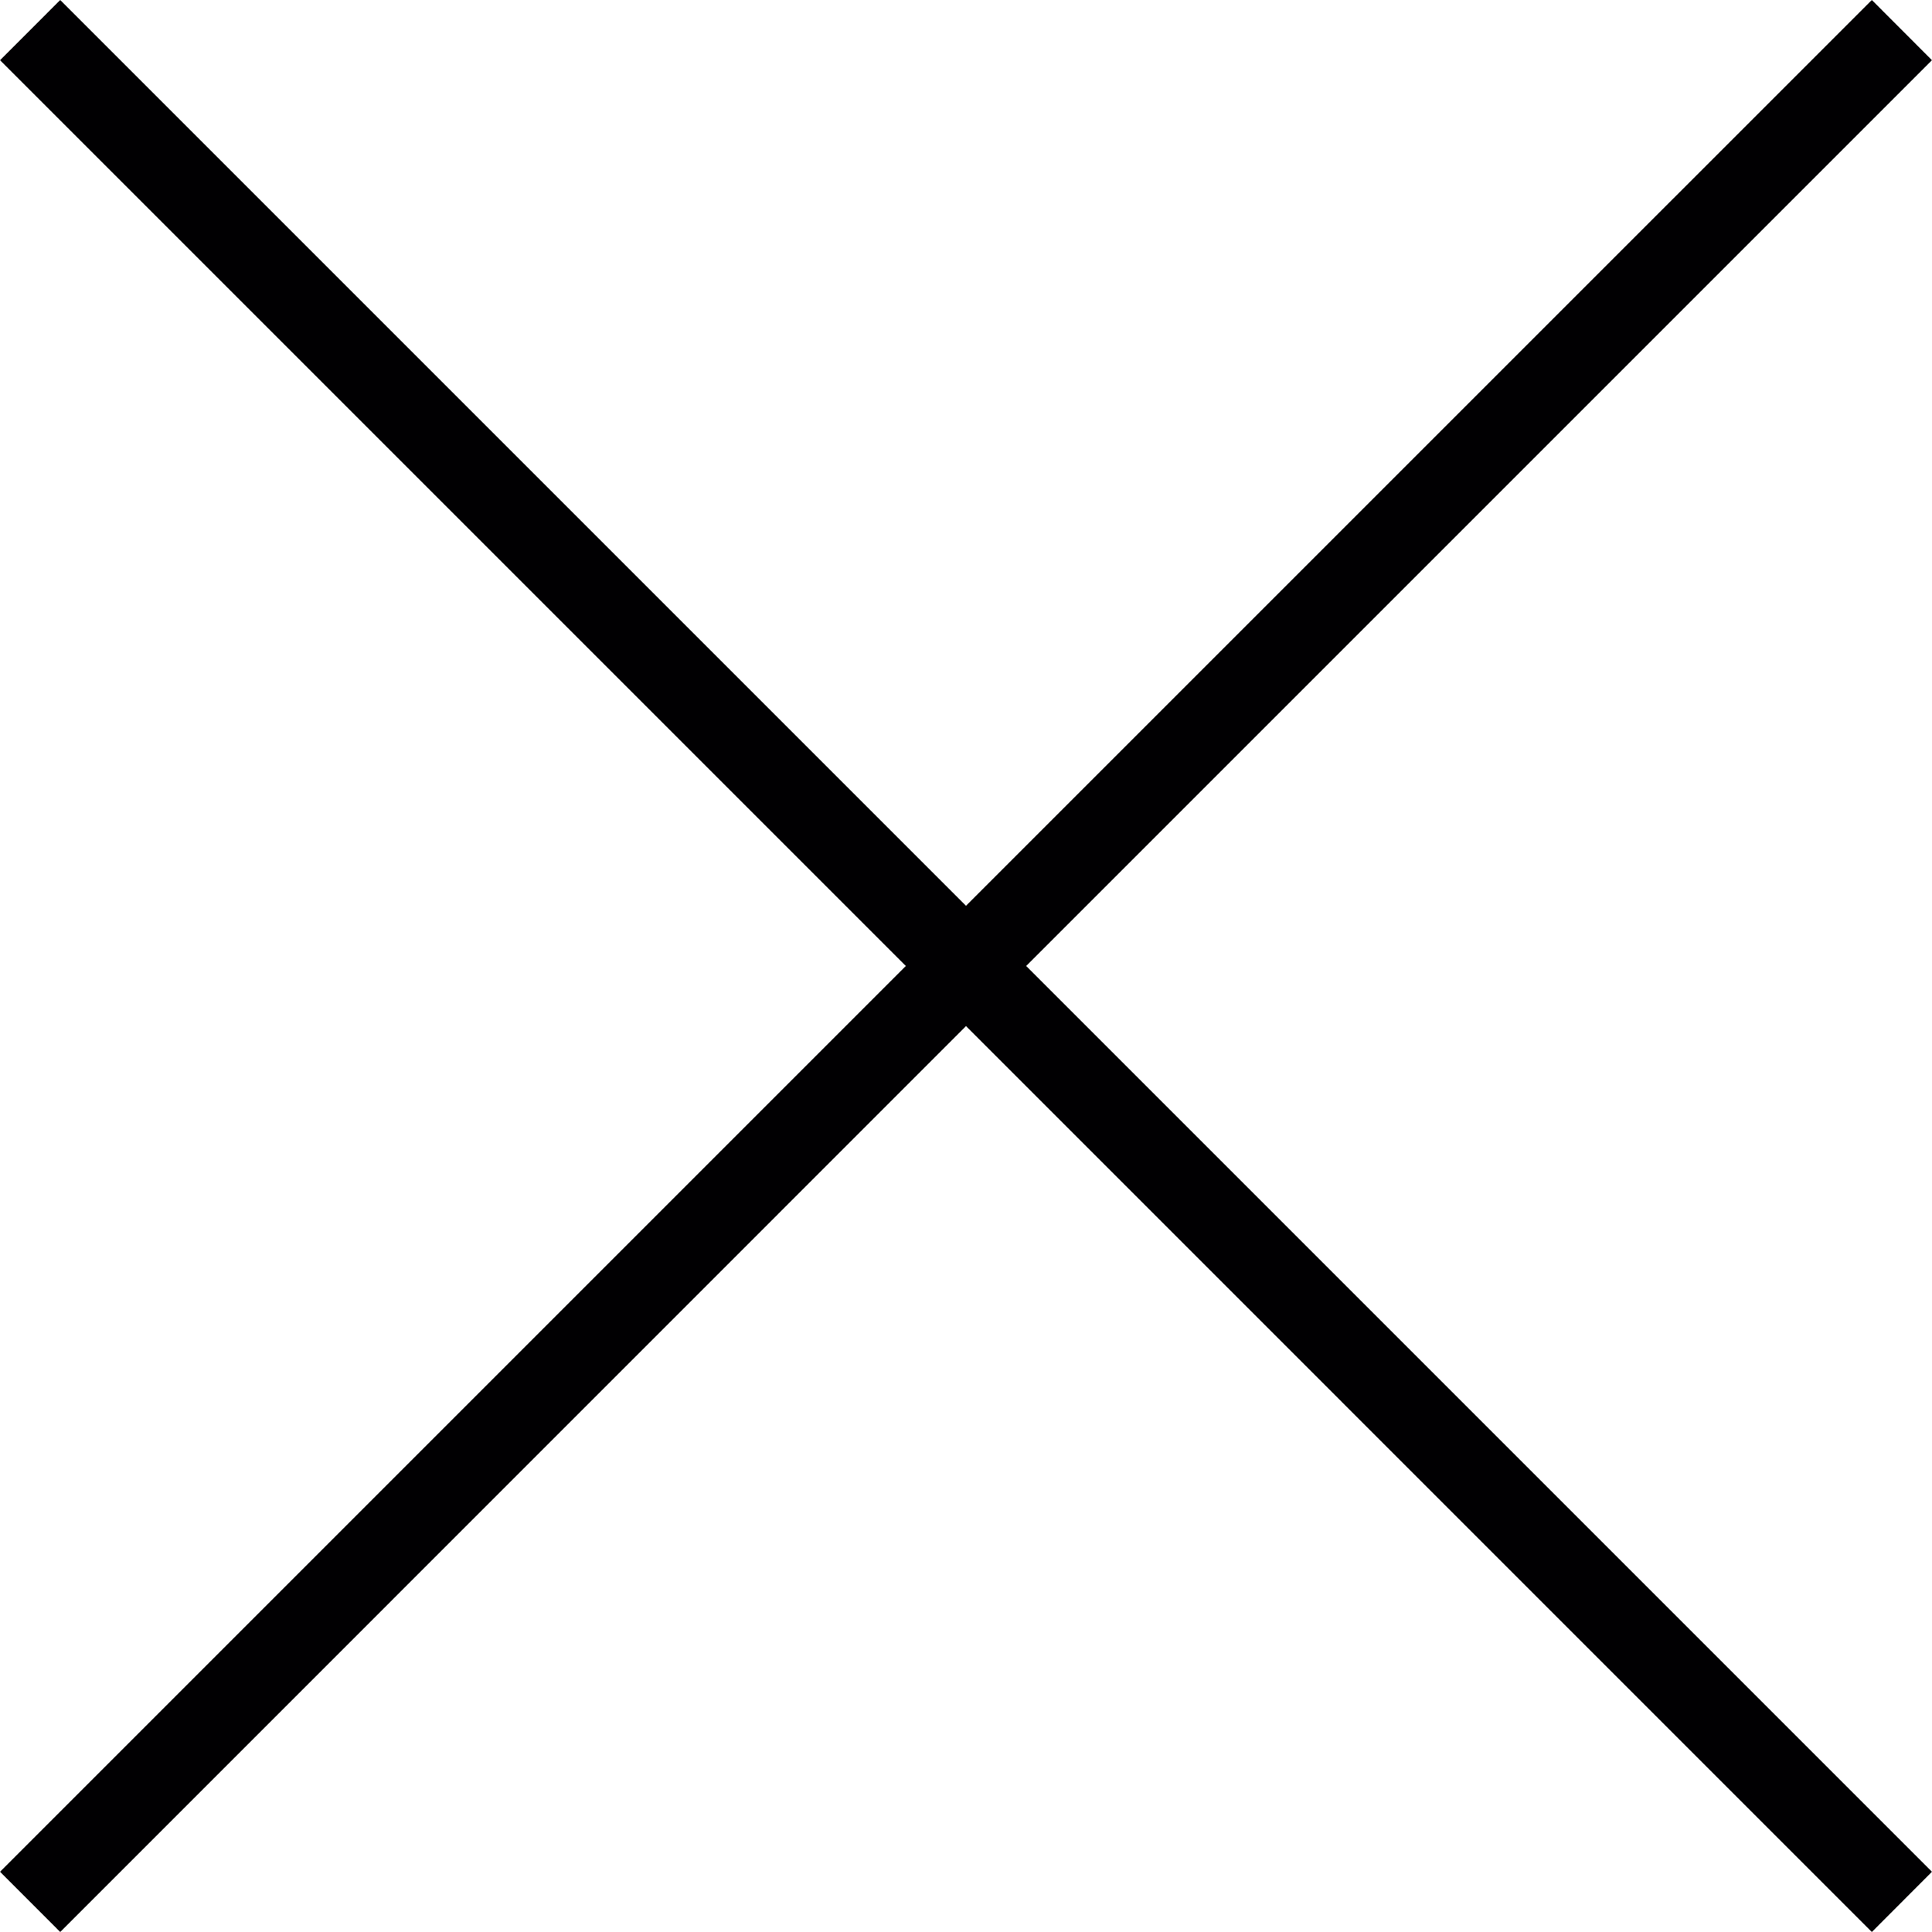
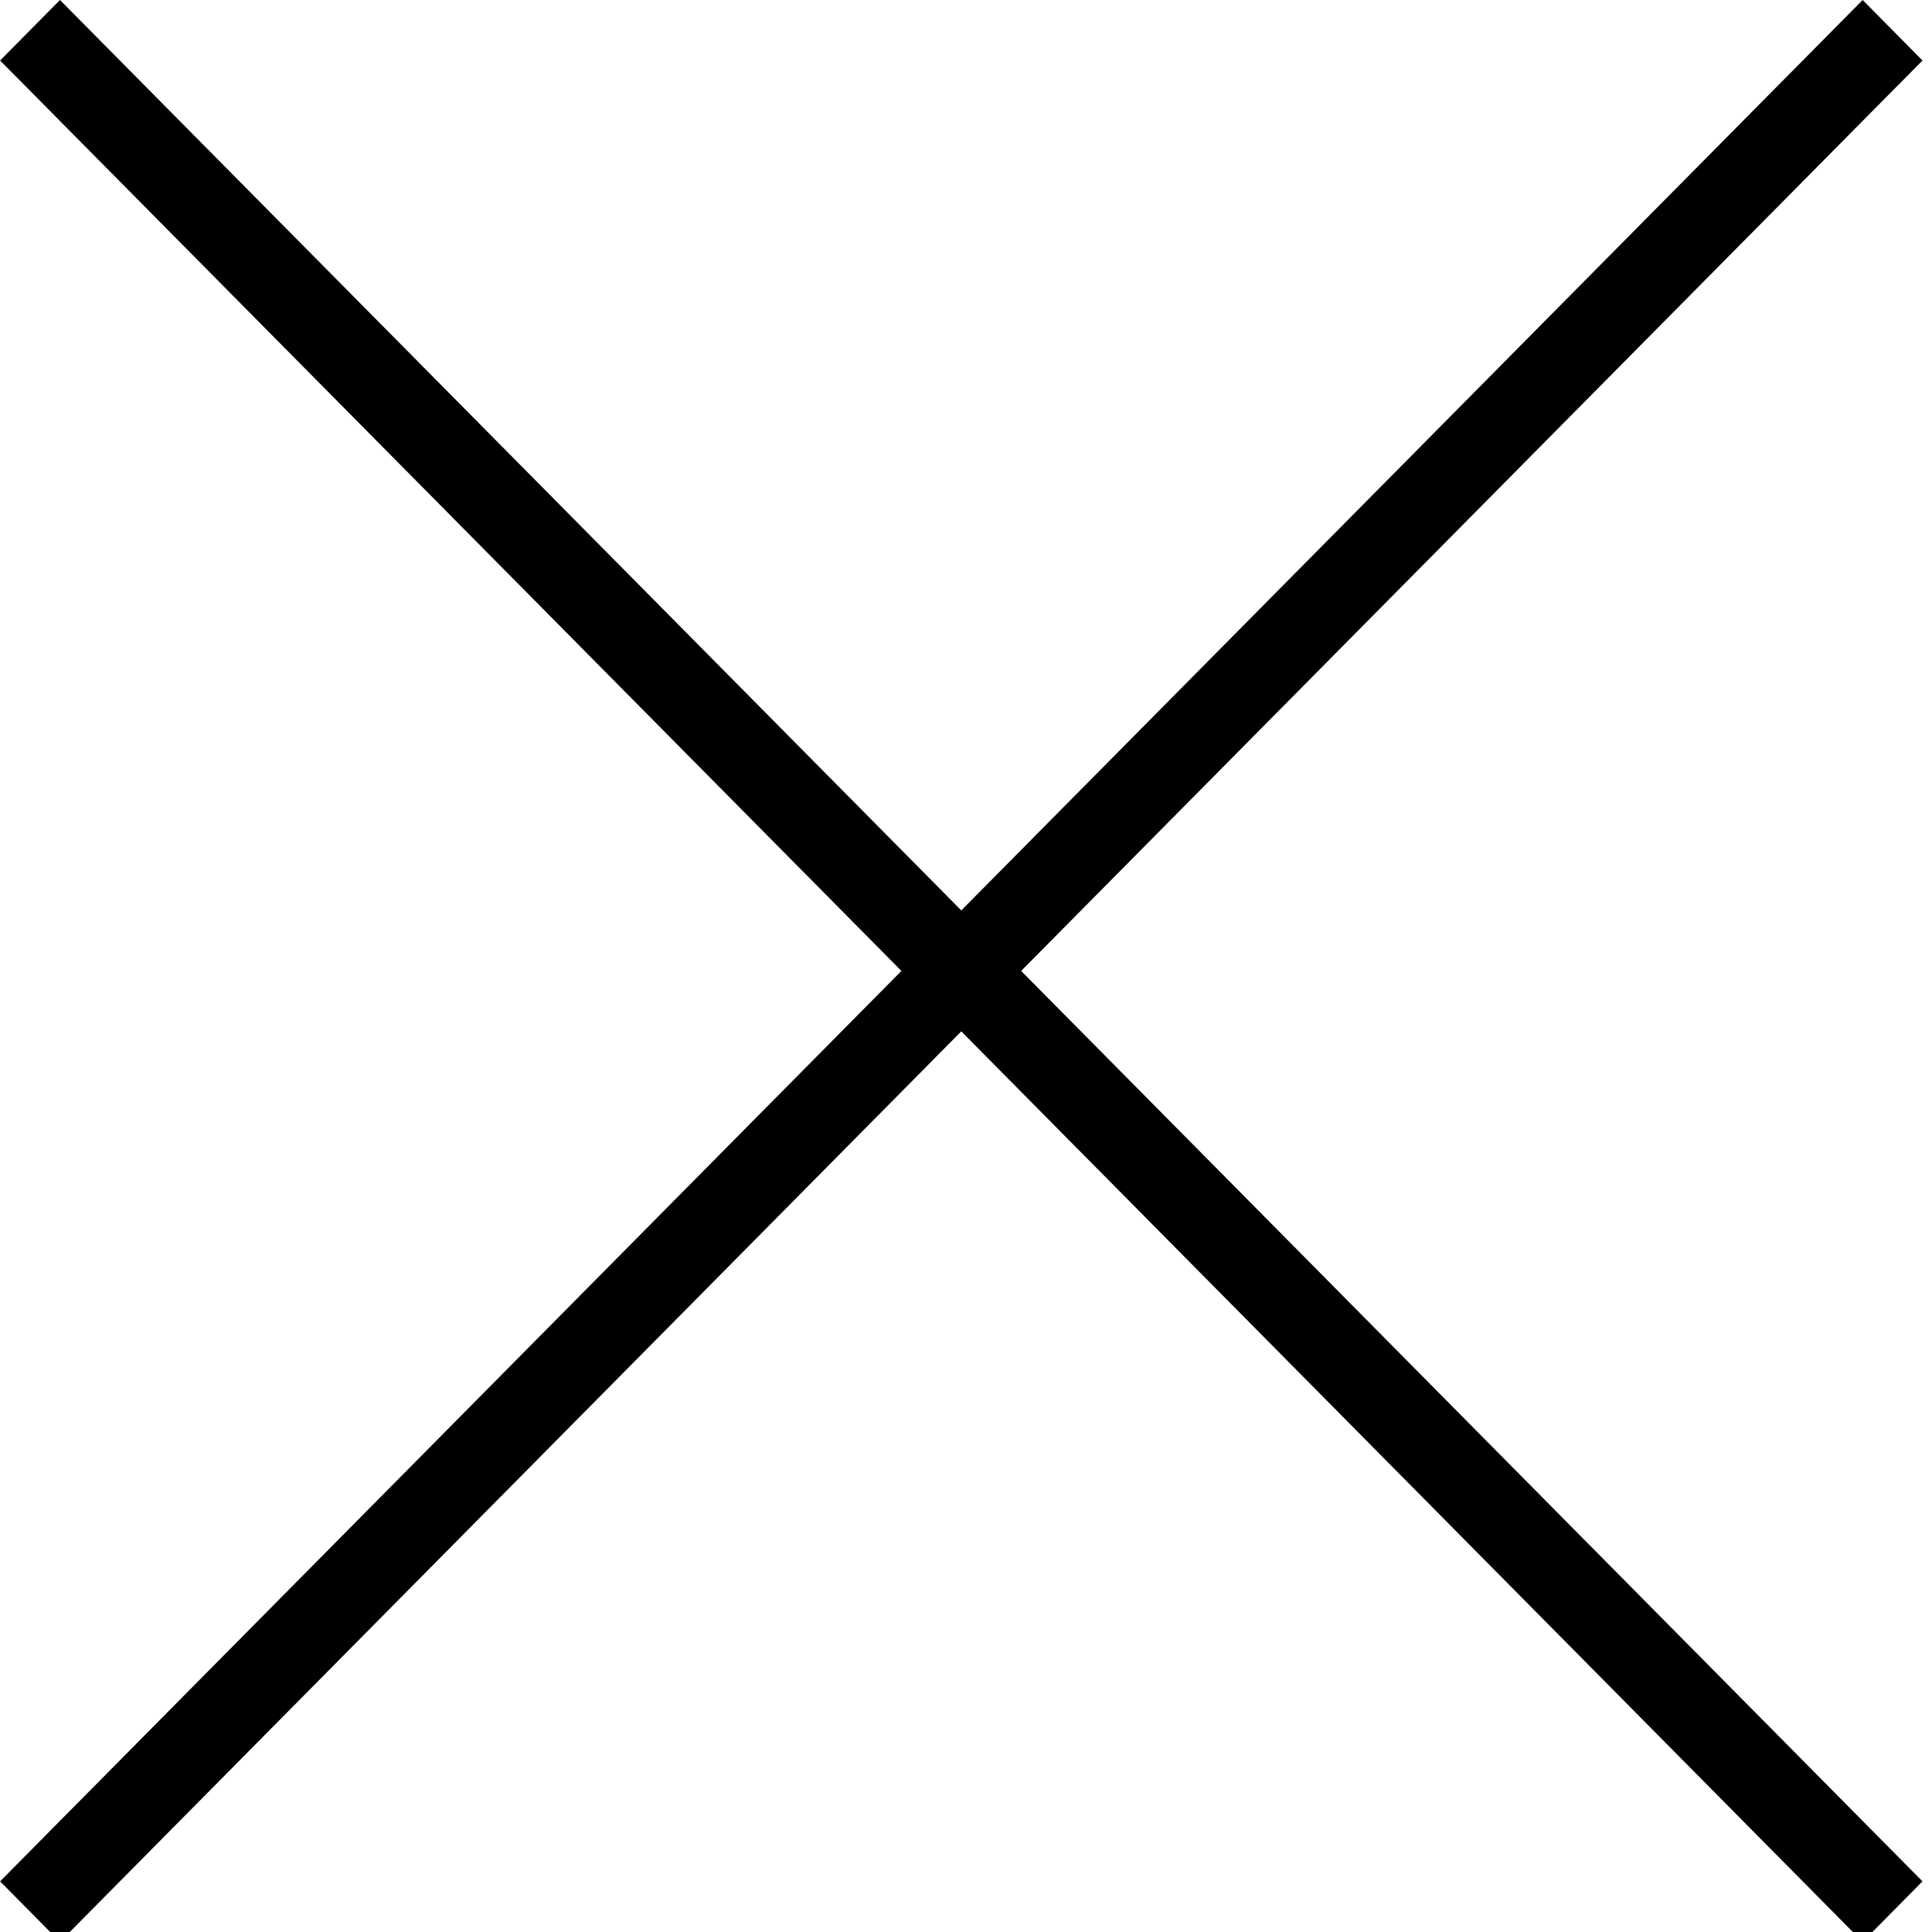
- <svg xmlns="http://www.w3.org/2000/svg" version="1.1" id="Capa_1" x="0px" y="0px" viewBox="0 0 224.512 224.512" style="enable-background:new 0 0 224.512 224.512;" xml:space="preserve">
-   <g>
-     <polygon style="fill:#010002;" points="224.507,6.997 217.521,0 112.256,105.258 6.998,0 0.005,6.997 105.263,112.254    0.005,217.512 6.998,224.512 112.256,119.24 217.521,224.512 224.507,217.512 119.249,112.254  " />
-   </g>
-   <g>
- </g>
-   <g>
- </g>
-   <g>
- </g>
-   <g>
- </g>
-   <g>
- </g>
-   <g>
- </g>
-   <g>
- </g>
-   <g>
- </g>
-   <g>
- </g>
-   <g>
- </g>
-   <g>
- </g>
-   <g>
- </g>
-   <g>
- </g>
-   <g>
- </g>
-   <g>
- </g>
+ <svg xmlns="http://www.w3.org/2000/svg" viewBox="0 0 100 100">
+   <path d="M99.507,3.132 96.411,0 49.756,47.123 3.104,0 0.005,3.132 46.657,50.255 0.005,97.378 3.104,100.512 49.756,53.383 96.411,100.512 99.507,97.378 52.855,50.255 z" />
</svg>
